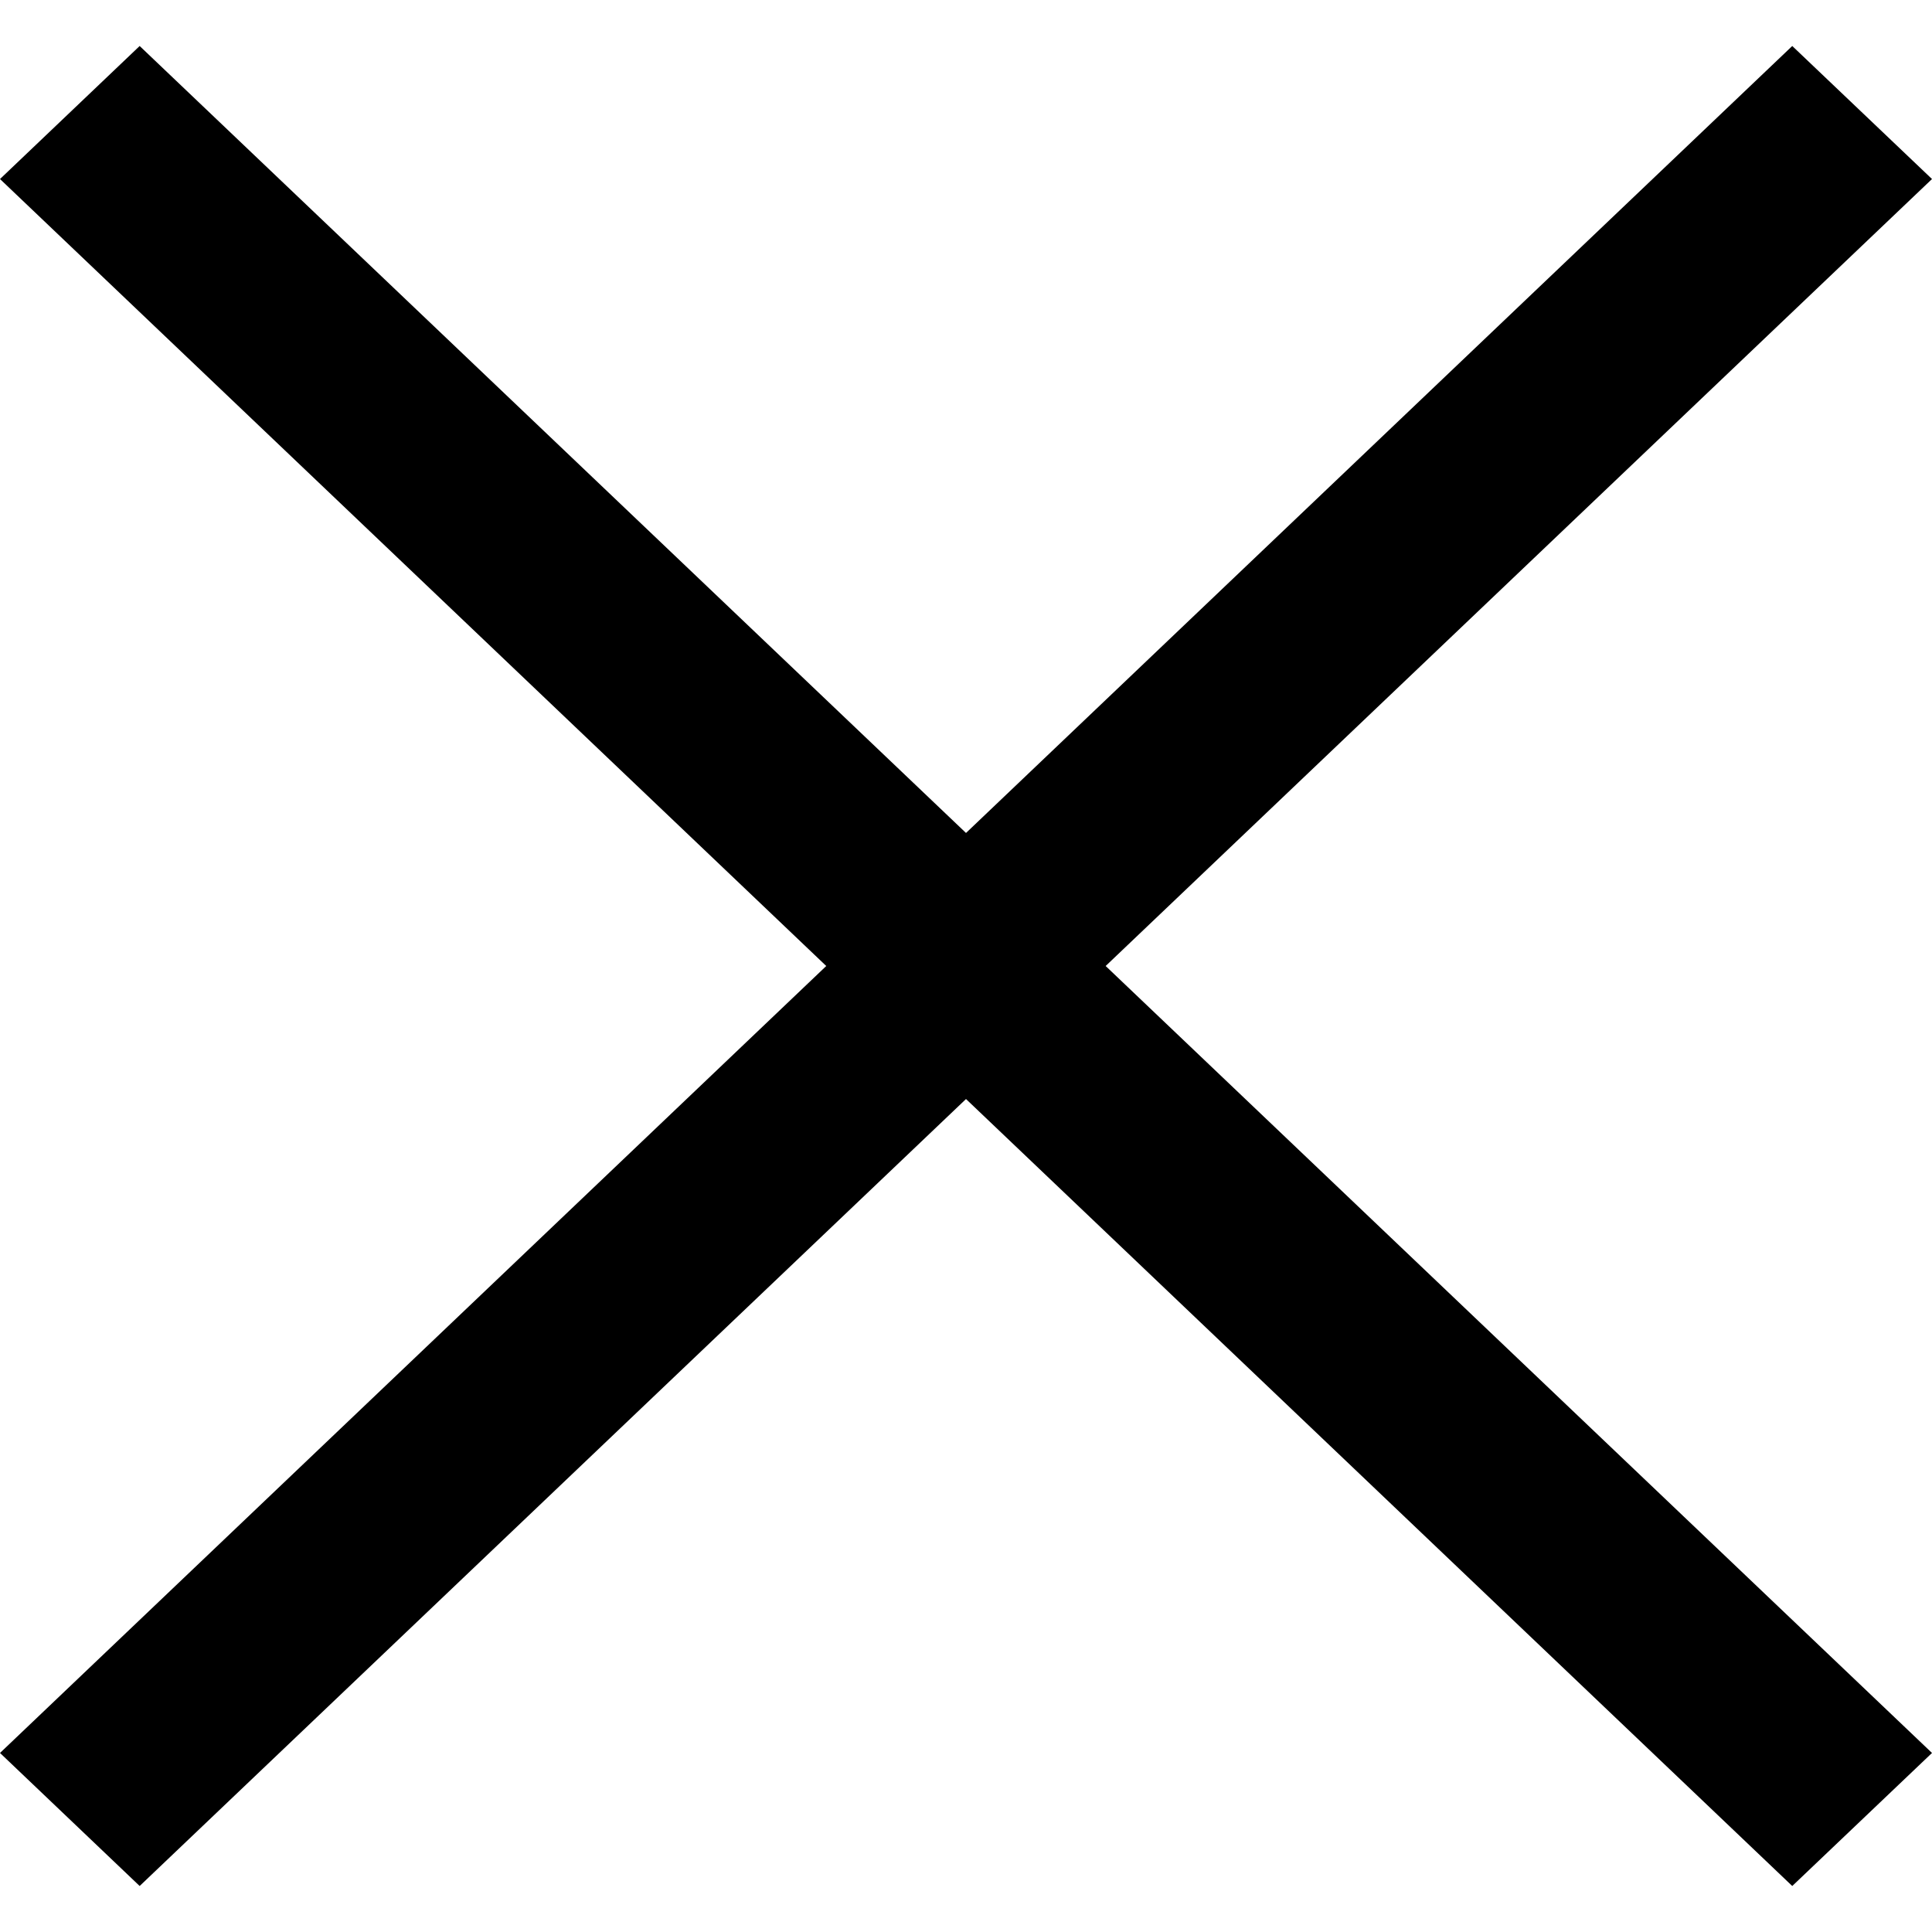
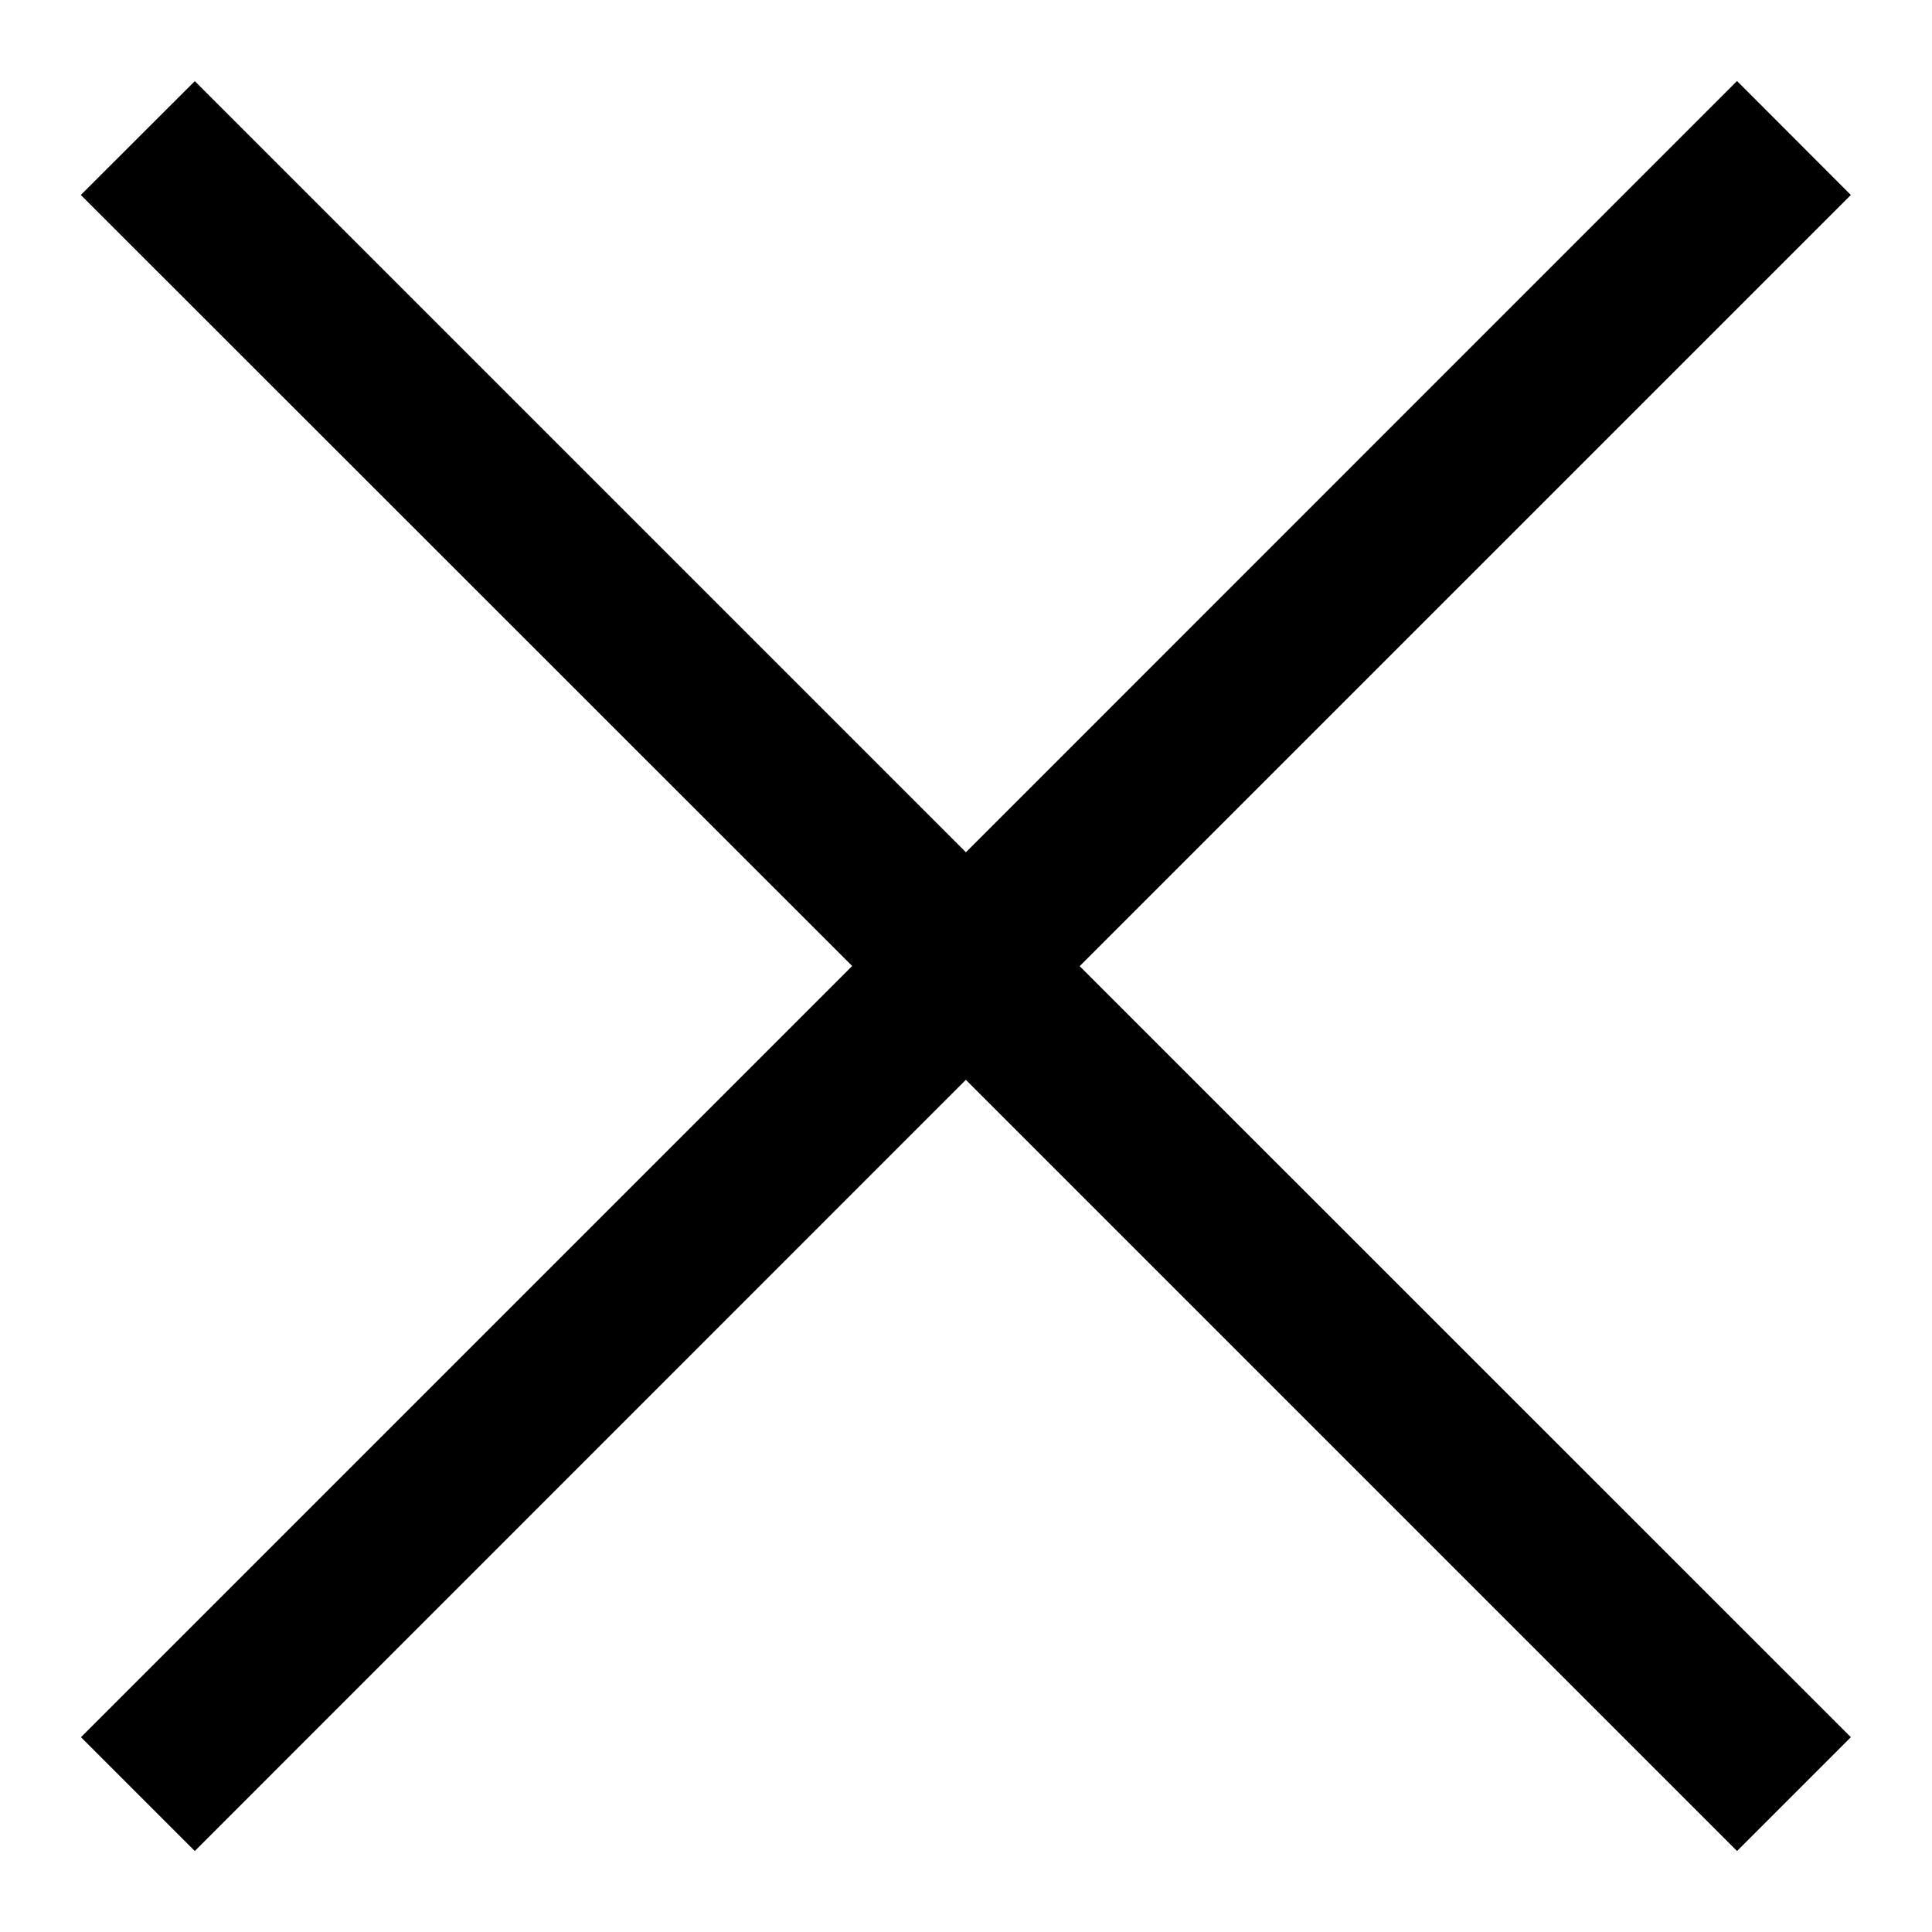
- <svg xmlns="http://www.w3.org/2000/svg" width="800px" height="800px" viewBox="0 -0.5 21 21" version="1.1">
-   <defs>
- 
- </defs>
-   <g id="Page-1" stroke="none" stroke-width="1" fill="none" fill-rule="evenodd">
-     <g id="Dribbble-Light-Preview" transform="translate(-419, -240)" fill="#000000">
-       <g id="icons" transform="translate(56, 160)">
-         <polygon id="close-[#1511]" points="375.018 90 384 98.554 382.481 100 373.5 91.446 364.518 100 363 98.554 371.981 90 363 81.446 364.518 80 373.5 88.554 382.481 80 384 81.446">
- 
- </polygon>
-       </g>
-     </g>
-   </g>
+ <svg xmlns="http://www.w3.org/2000/svg" class="svg" width="12" height="12" viewBox="0 0 12 12">
+   <path d="M6 5.293l4.789-4.79.707.708-4.79 4.79 4.79 4.789-.707.707-4.79-4.79-4.789 4.79-.707-.707L5.293 6 .502 1.211 1.21.504 6 5.294z" fill-rule="nonzero" fill-opacity="1" fill="currentColor" stroke="none" />
</svg>
